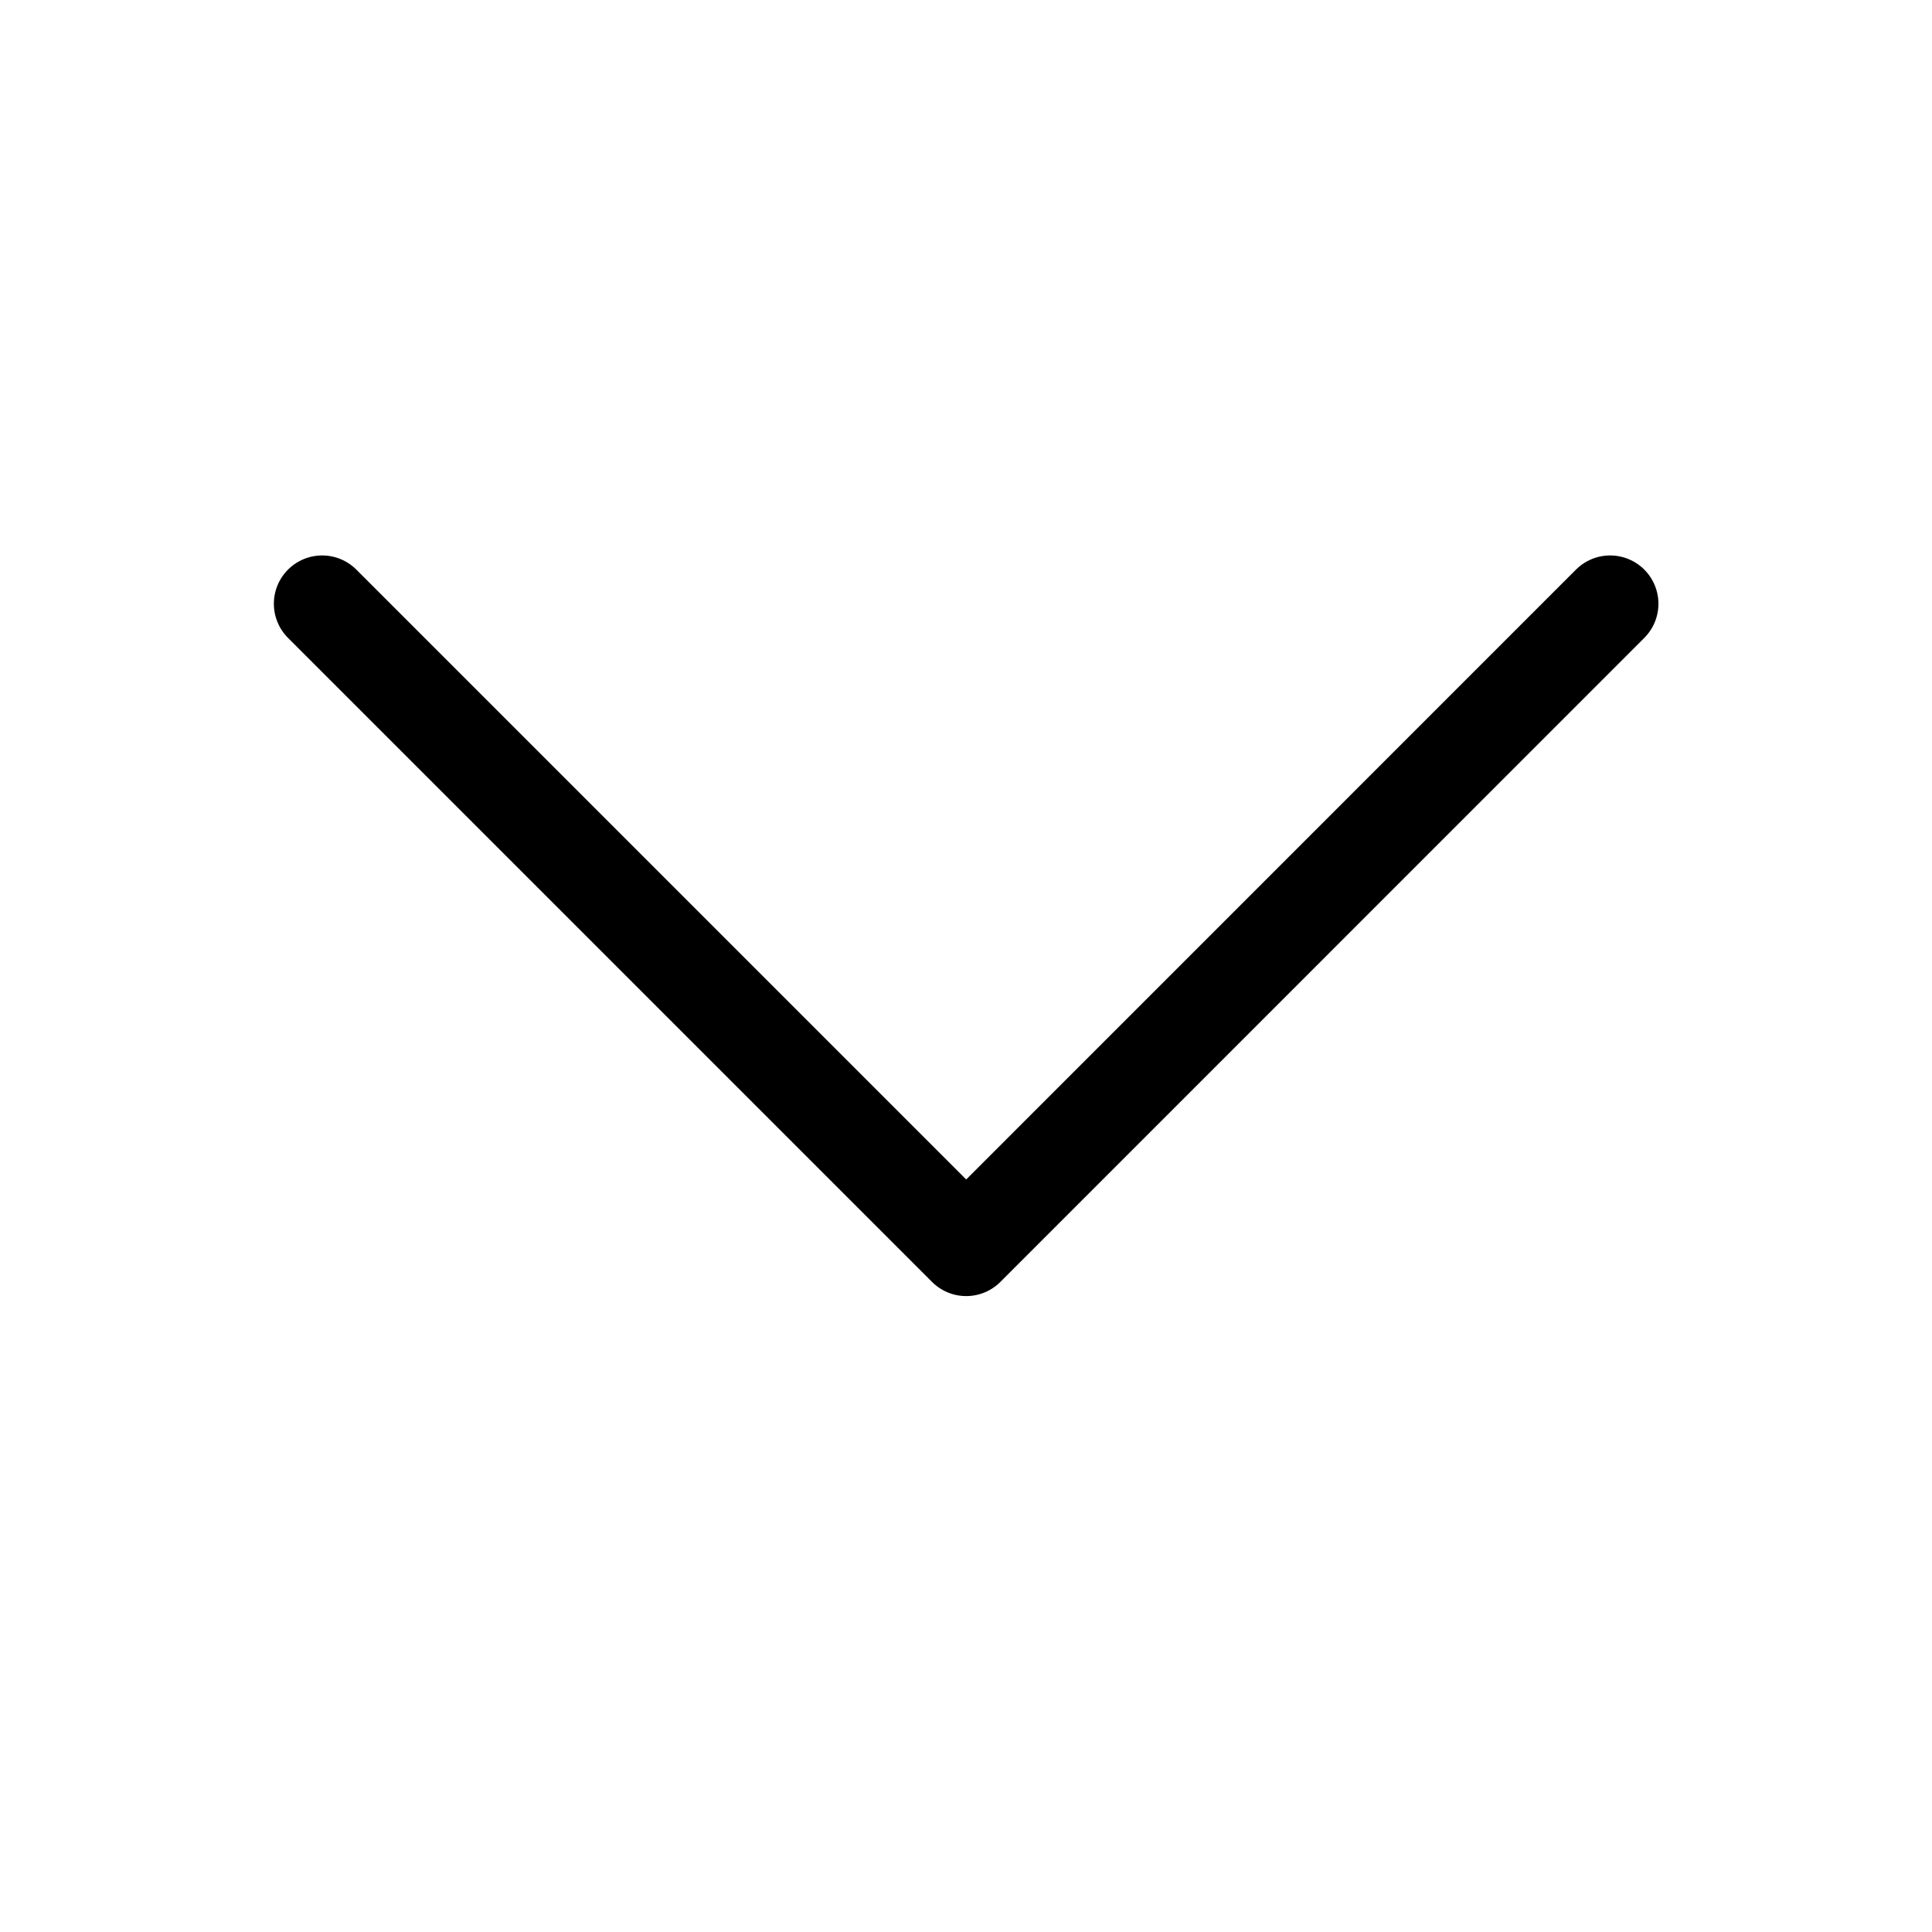
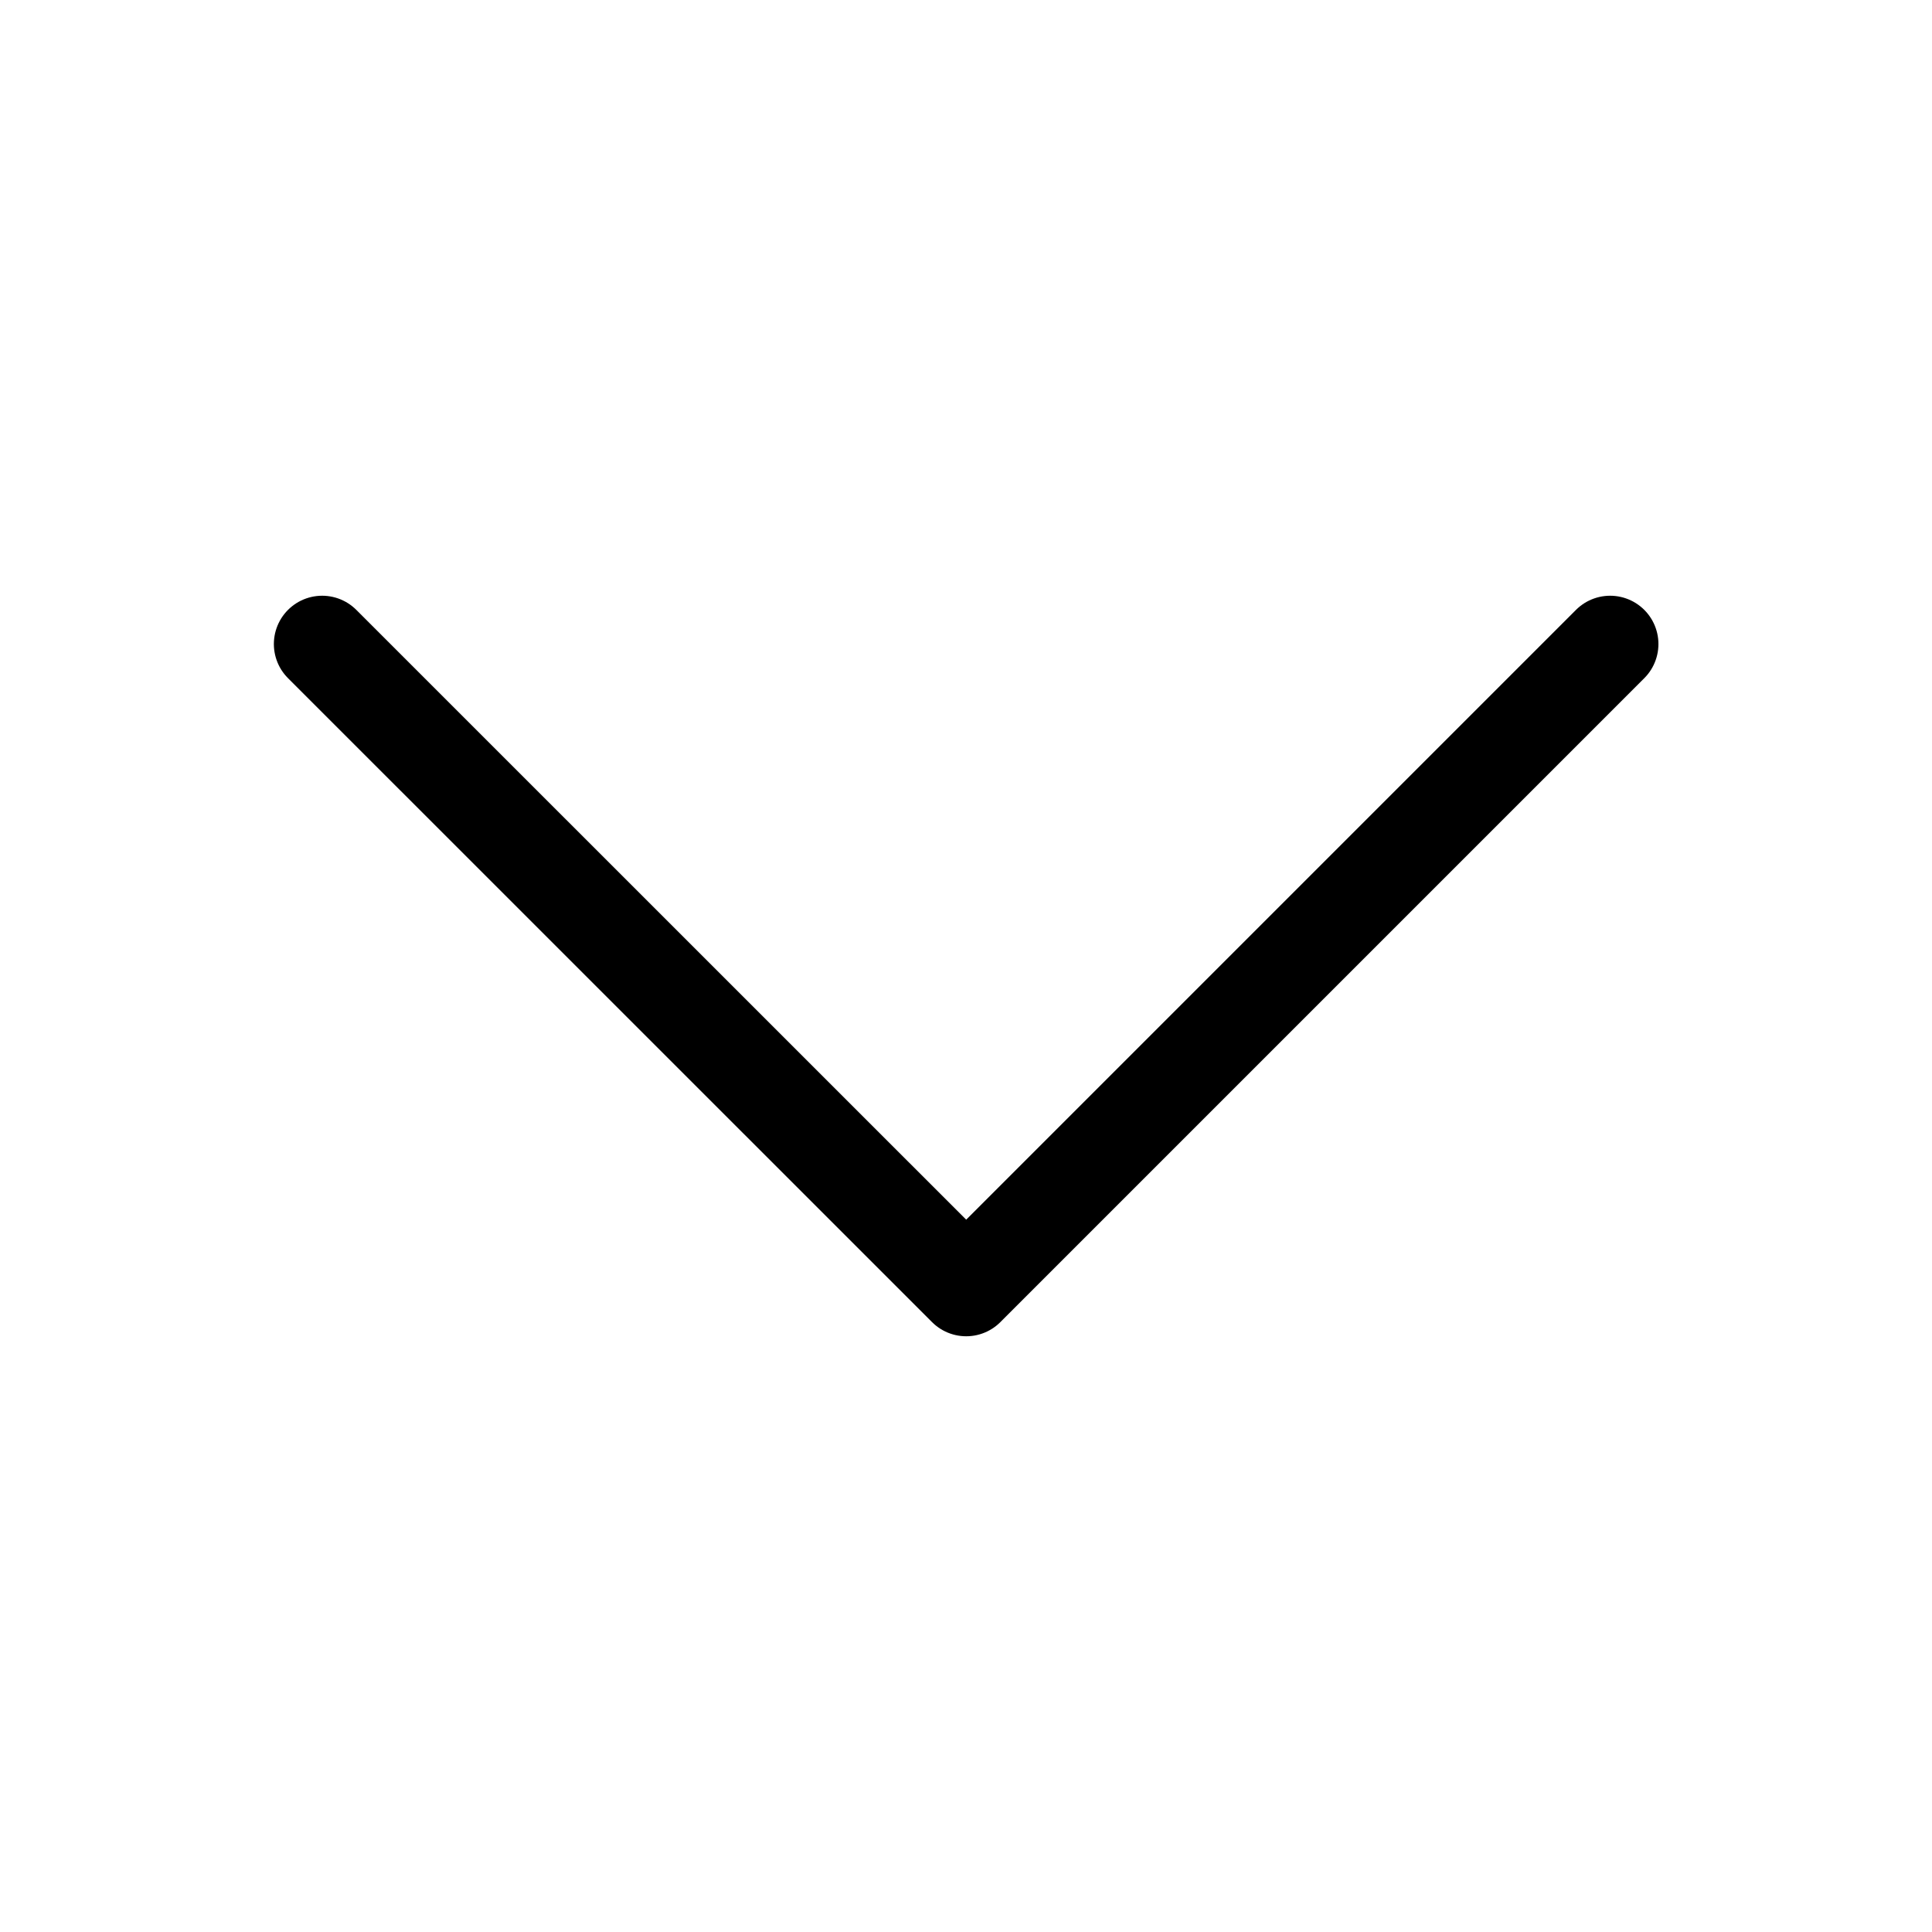
<svg xmlns="http://www.w3.org/2000/svg" width="20" height="20" viewBox="0 0 20 20" fill="none">
-   <path d="M16.668 6.25L10.002 12.917L3.335 6.25" stroke="black" stroke-linecap="round" stroke-linejoin="round" />
+   <path d="M16.668 6.667L10.002 13.333L3.335 6.667" stroke="black" stroke-linecap="round" stroke-linejoin="round" />
</svg>
